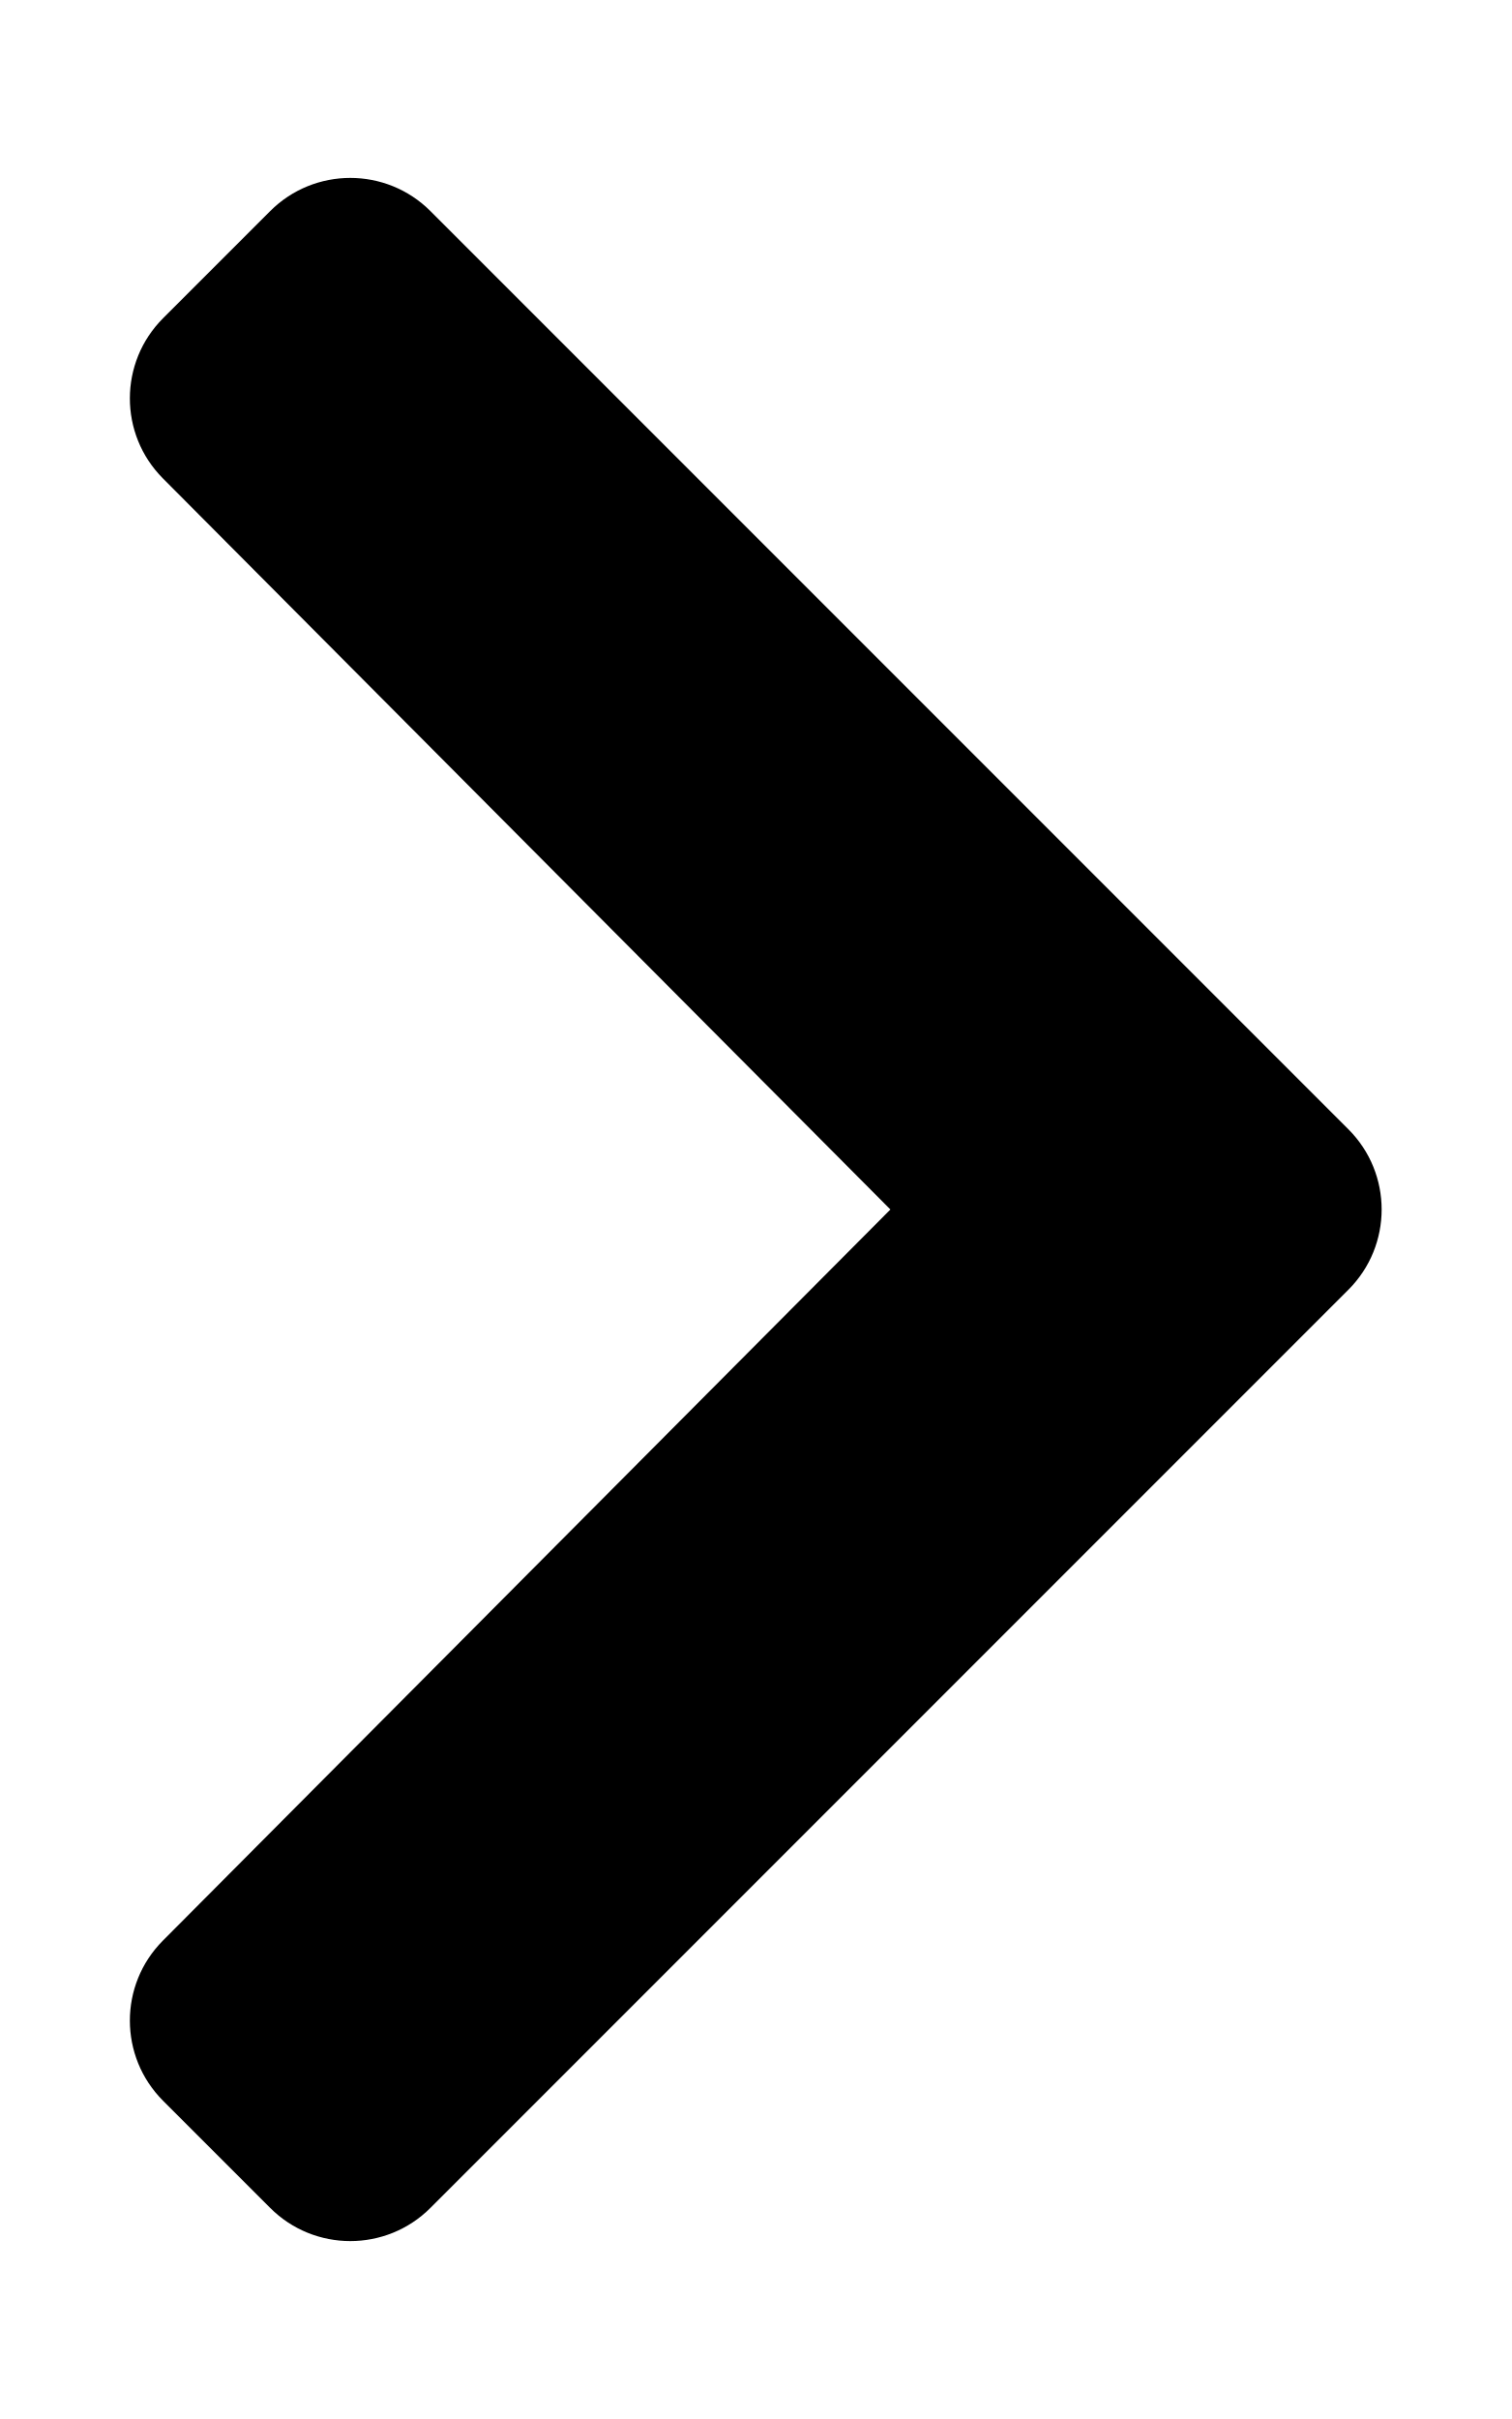
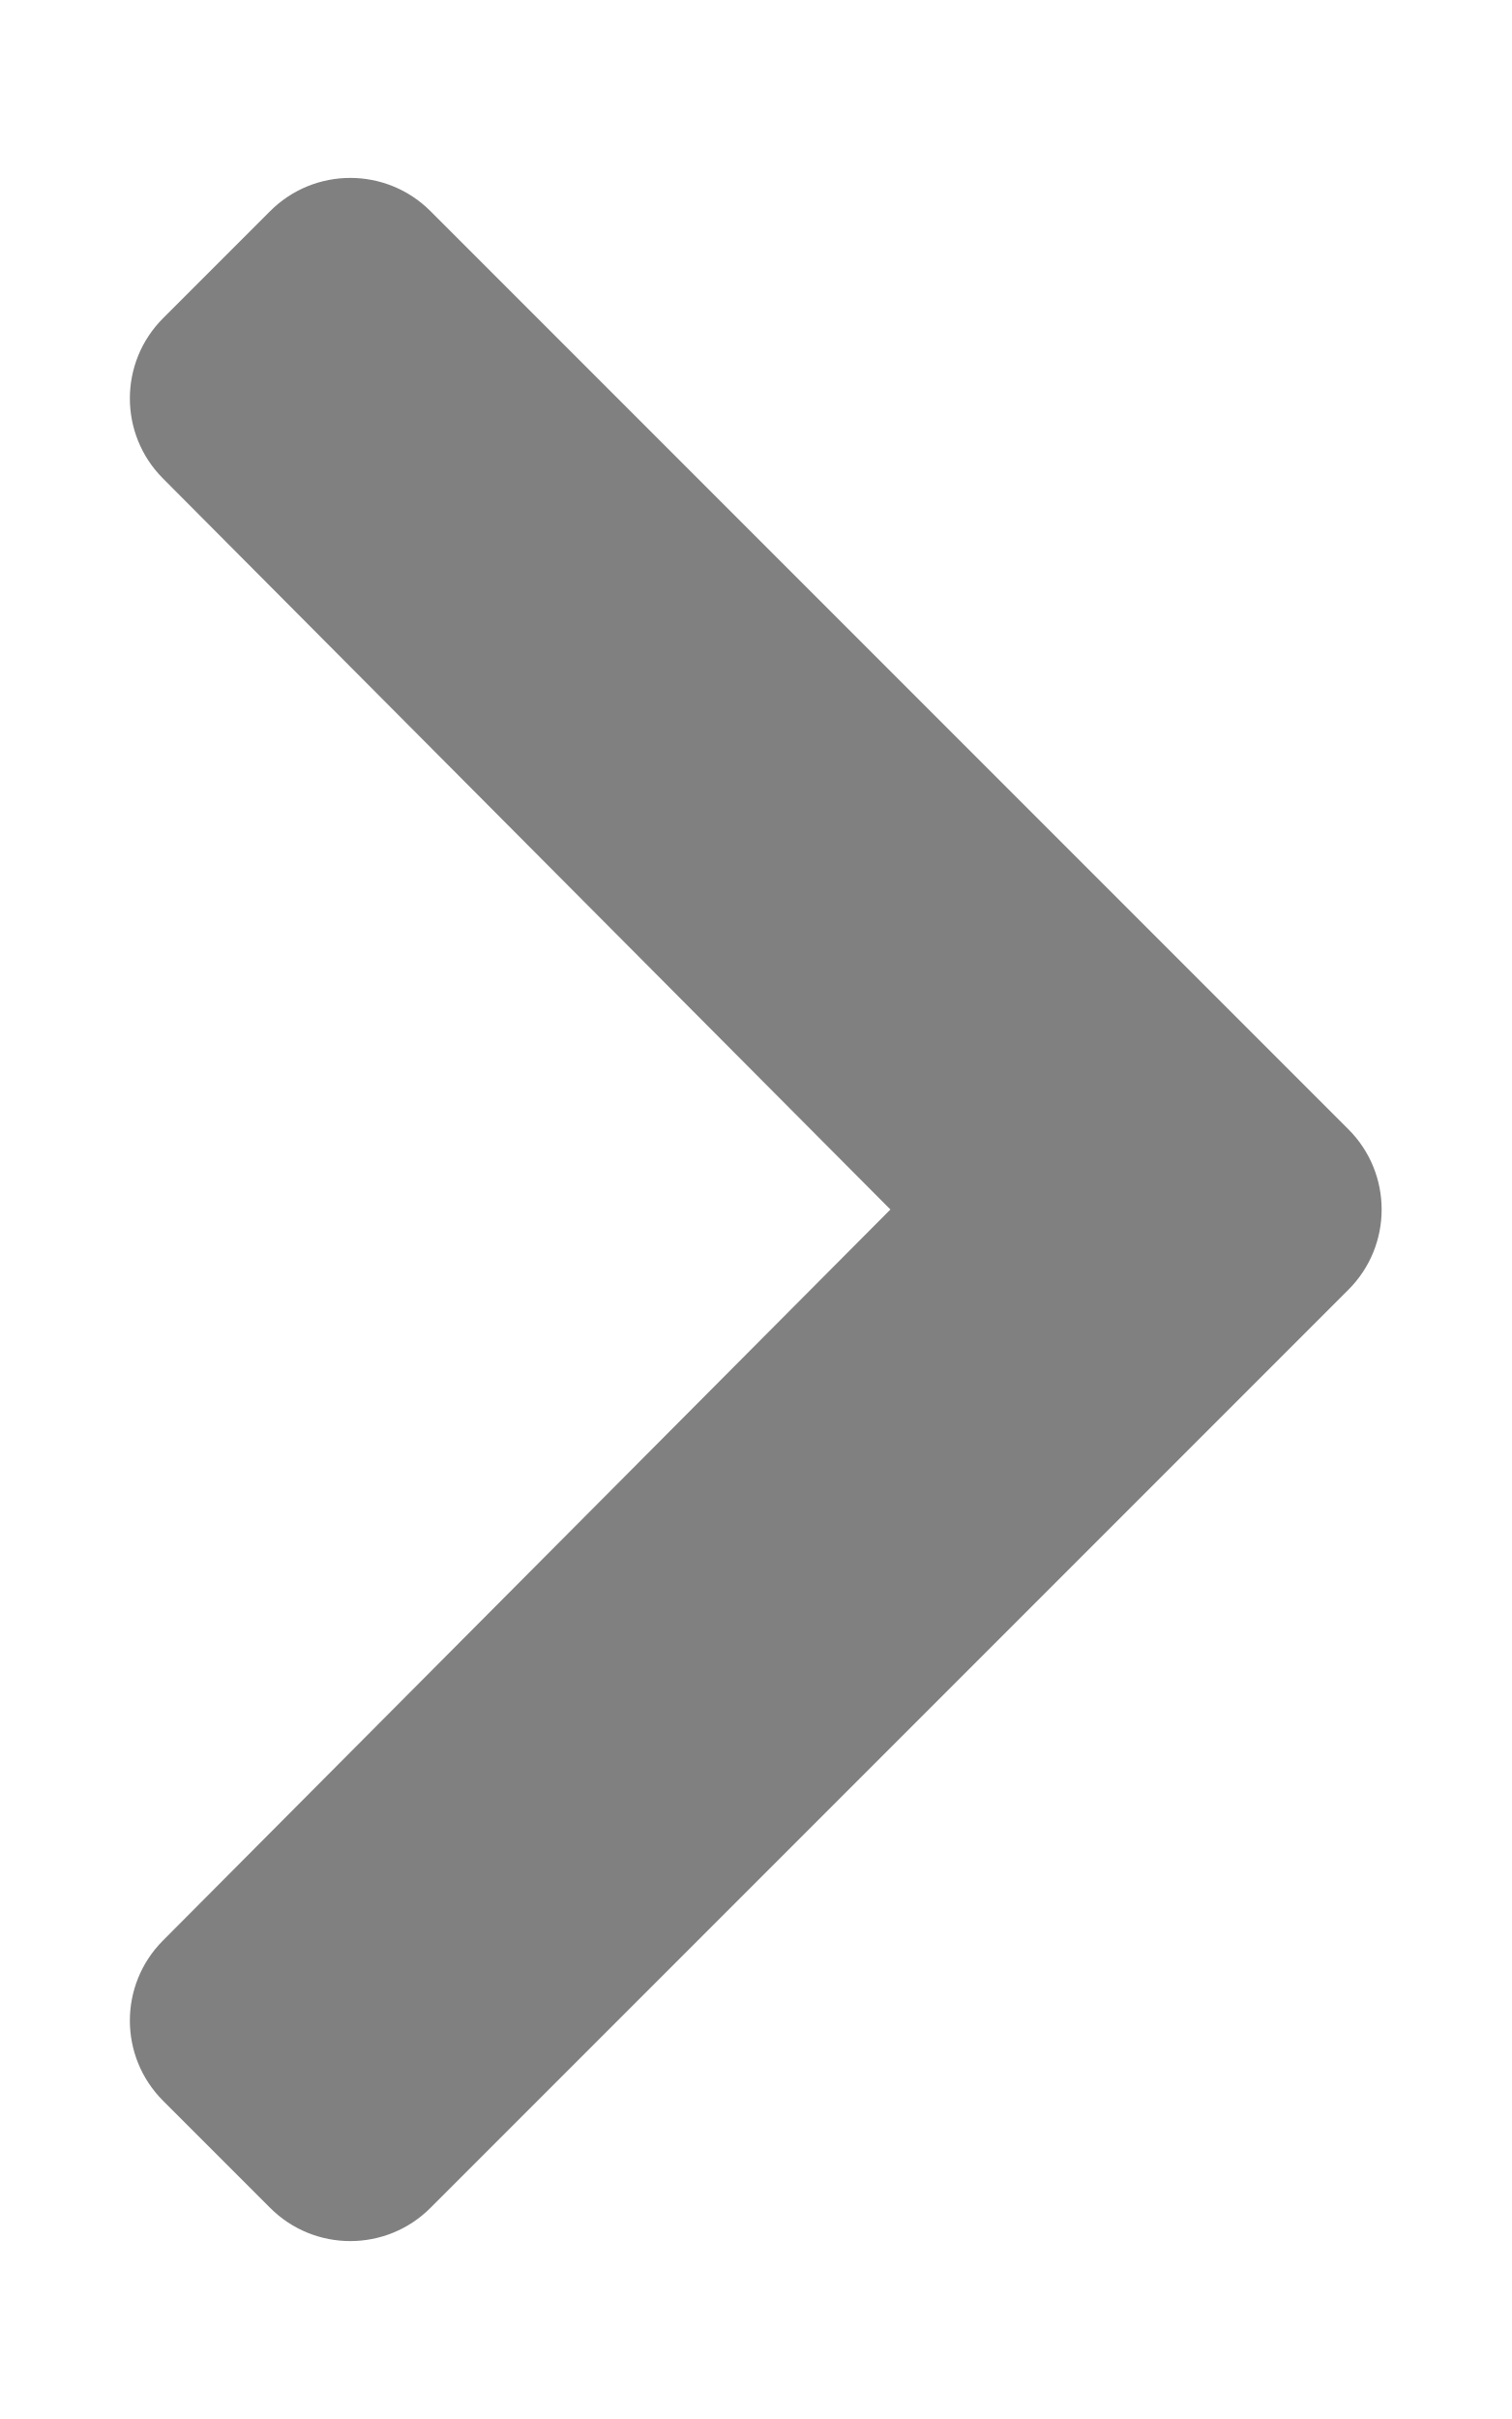
<svg xmlns="http://www.w3.org/2000/svg" aria-hidden="true" focusable="false" data-prefix="fas" data-icon="chevron-right" class="svg-inline--fa fa-chevron-right fa-w-10" role="img" viewBox="0 0 320 512">
-   <path fill="currentColor" d="M285.476 272.971L91.132 467.314c-9.373 9.373-24.569 9.373-33.941 0l-22.667-22.667c-9.357-9.357-9.375-24.522-.04-33.901L188.505 256 34.484 101.255c-9.335-9.379-9.317-24.544.04-33.901l22.667-22.667c9.373-9.373 24.569-9.373 33.941 0L285.475 239.03c9.373 9.372 9.373 24.568.001 33.941z" />
+   <path fill="rgb(50%,50%,50%)" d="M285.476 272.971L91.132 467.314c-9.373 9.373-24.569 9.373-33.941 0l-22.667-22.667c-9.357-9.357-9.375-24.522-.04-33.901L188.505 256 34.484 101.255c-9.335-9.379-9.317-24.544.04-33.901l22.667-22.667c9.373-9.373 24.569-9.373 33.941 0L285.475 239.03c9.373 9.372 9.373 24.568.001 33.941z" />
</svg>
